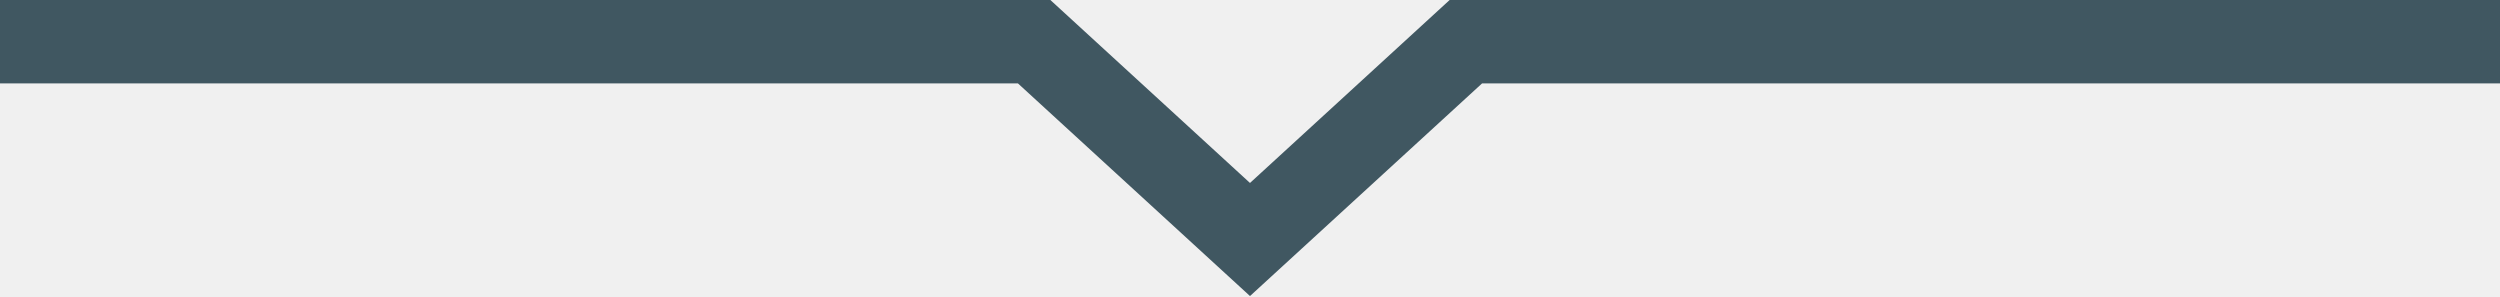
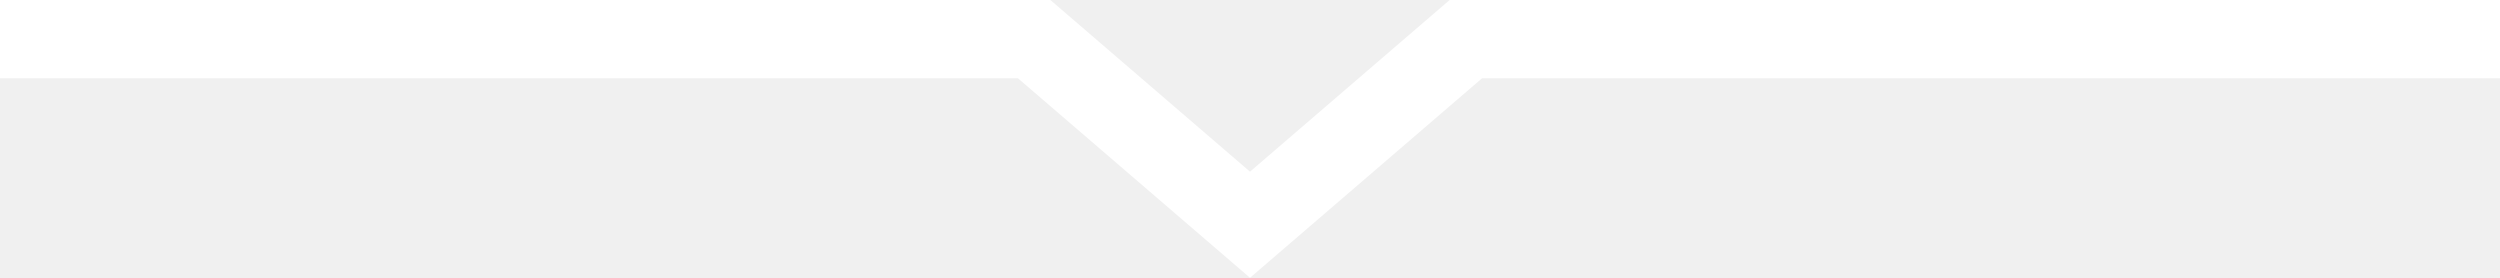
- <svg xmlns="http://www.w3.org/2000/svg" viewBox="0 0 947.91 112.25">
-   <defs>
-     <style>.cls-1{fill:#405761;}</style>
+ <svg xmlns="http://www.w3.org/2000/svg" viewBox="0 0 90 10" version="1.1" id="svg12" width="90" height="10">
+   <defs id="defs4">
+     <style id="style2">.cls-1{fill:#405761;}</style>
  </defs>
-   <g id="Capa_2" data-name="Capa 2">
-     <g id="svg2">
-       <polygon class="cls-1" points="473.95 112.25 385.96 31.62 0 31.62 0 0 398.26 0 473.95 69.37 549.65 0 947.91 0 947.91 31.62 561.95 31.62 473.95 112.25" />
-     </g>
-   </g>
+   <path id="polygon8" style="fill:#ffffff;fill-opacity:1;stroke:none;stroke-width:0;stroke-miterlimit:4;stroke-dasharray:none;stroke-opacity:1" d="M 37.813,0 45,6.18 52.187,0 H 90 V 2.817 H 53.355 L 45,10 36.645,2.817 H 2.4999999e-7 V 0 Z" class="cls-1" />
</svg>
